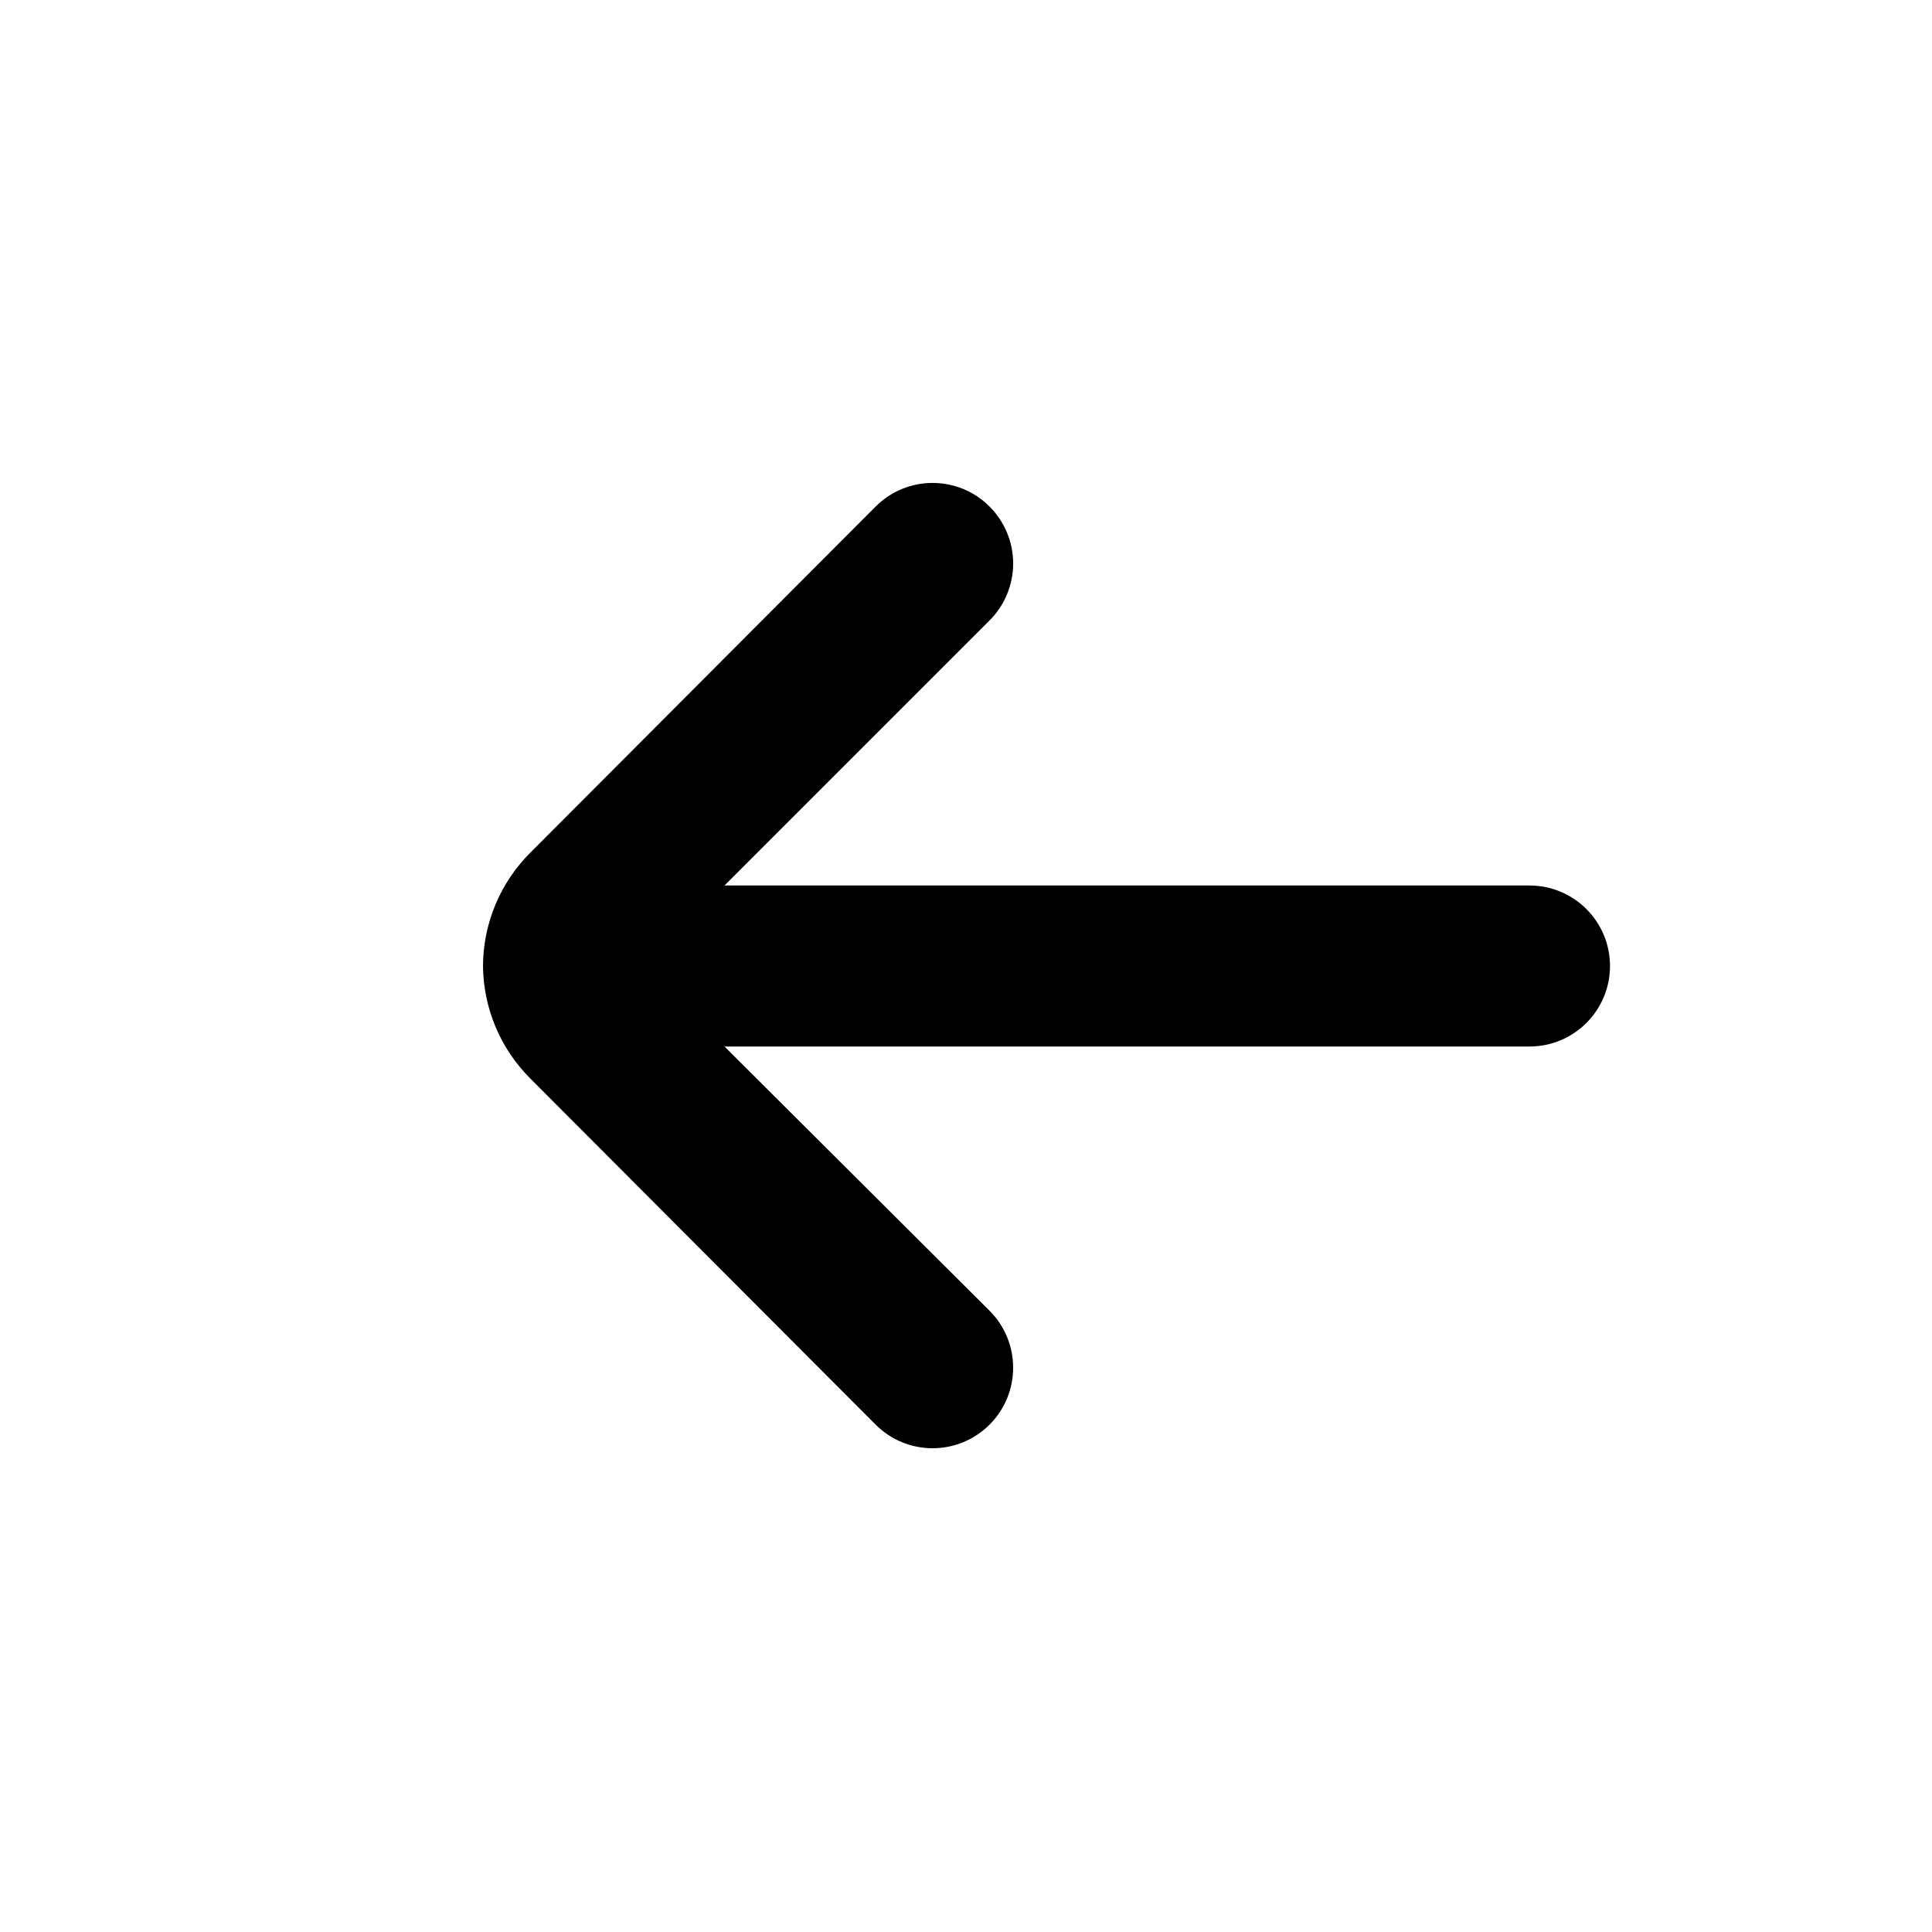
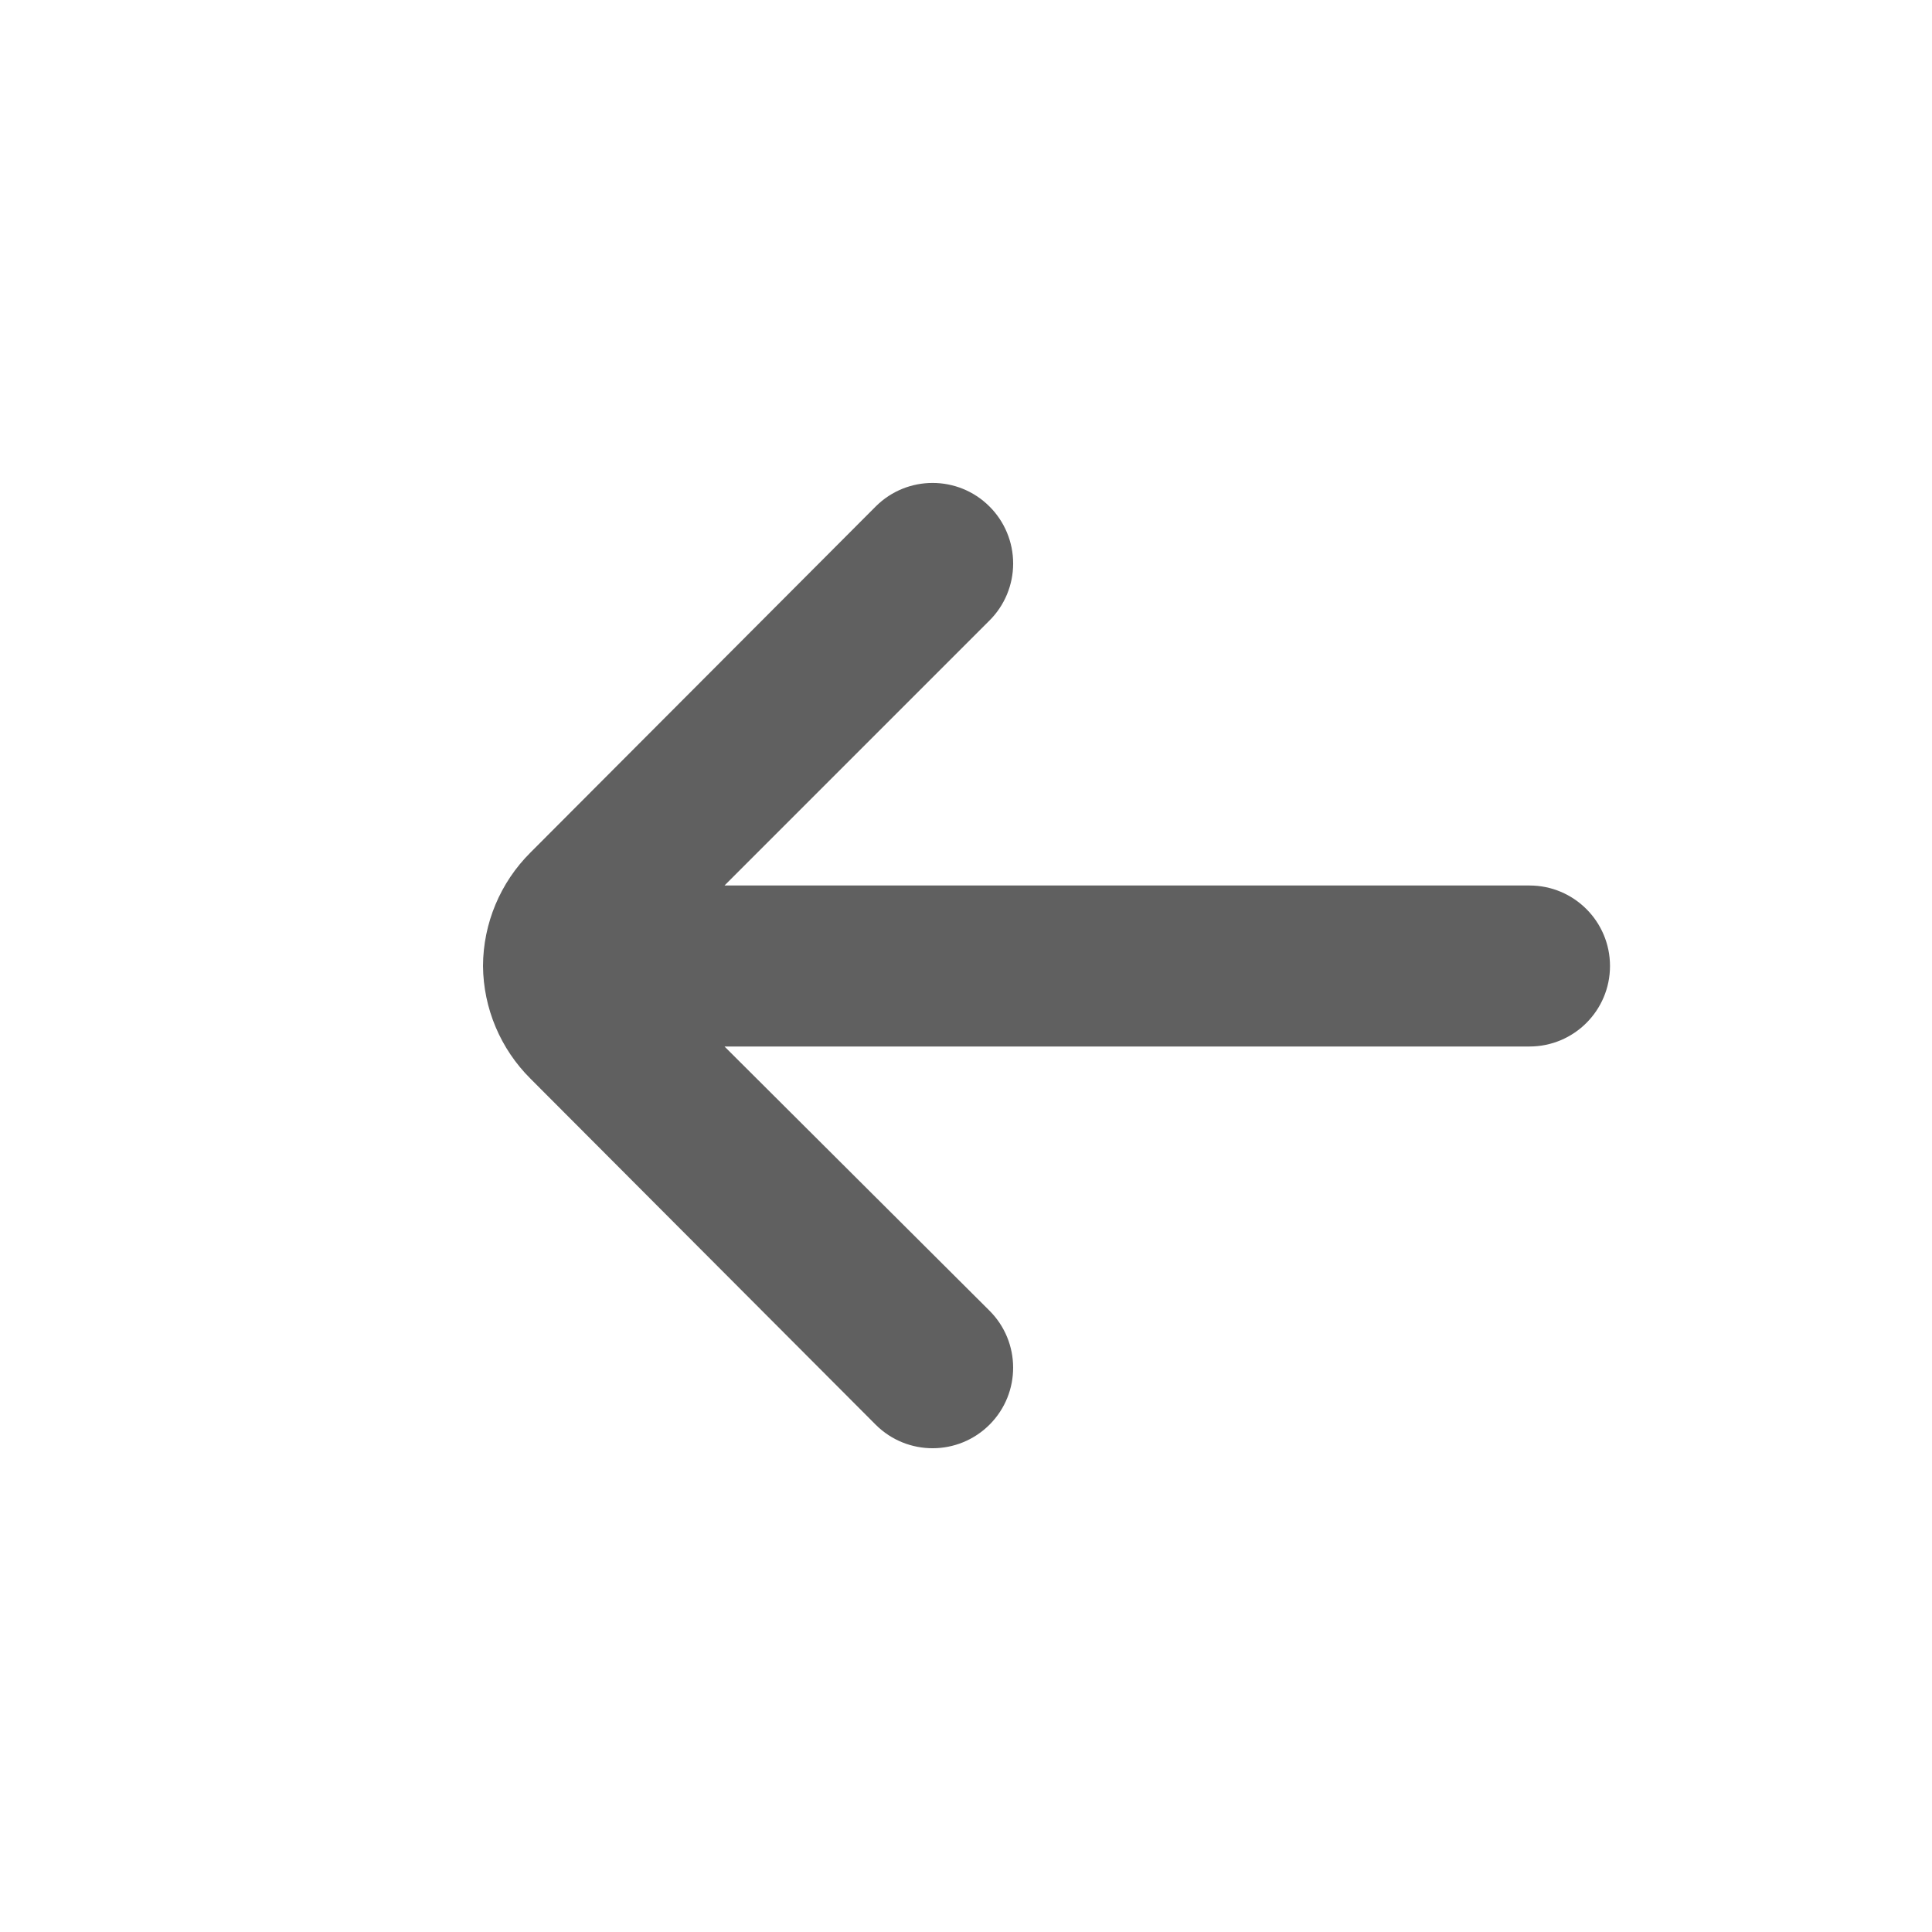
- <svg xmlns="http://www.w3.org/2000/svg" id="Outline" viewBox="0 0 24 24" width="512" height="512">
+ <svg xmlns="http://www.w3.org/2000/svg" id="Outline" viewBox="0 0 24 24" width="512" height="512" fill="#606060">
  <path d="M19,11H9l3.29-3.29a1,1,0,0,0,0-1.42,1,1,0,0,0-1.41,0l-4.29,4.3A2,2,0,0,0,6,12H6a2,2,0,0,0,.59,1.4l4.29,4.3a1,1,0,1,0,1.41-1.42L9,13H19a1,1,0,0,0,0-2Z" />
</svg>
